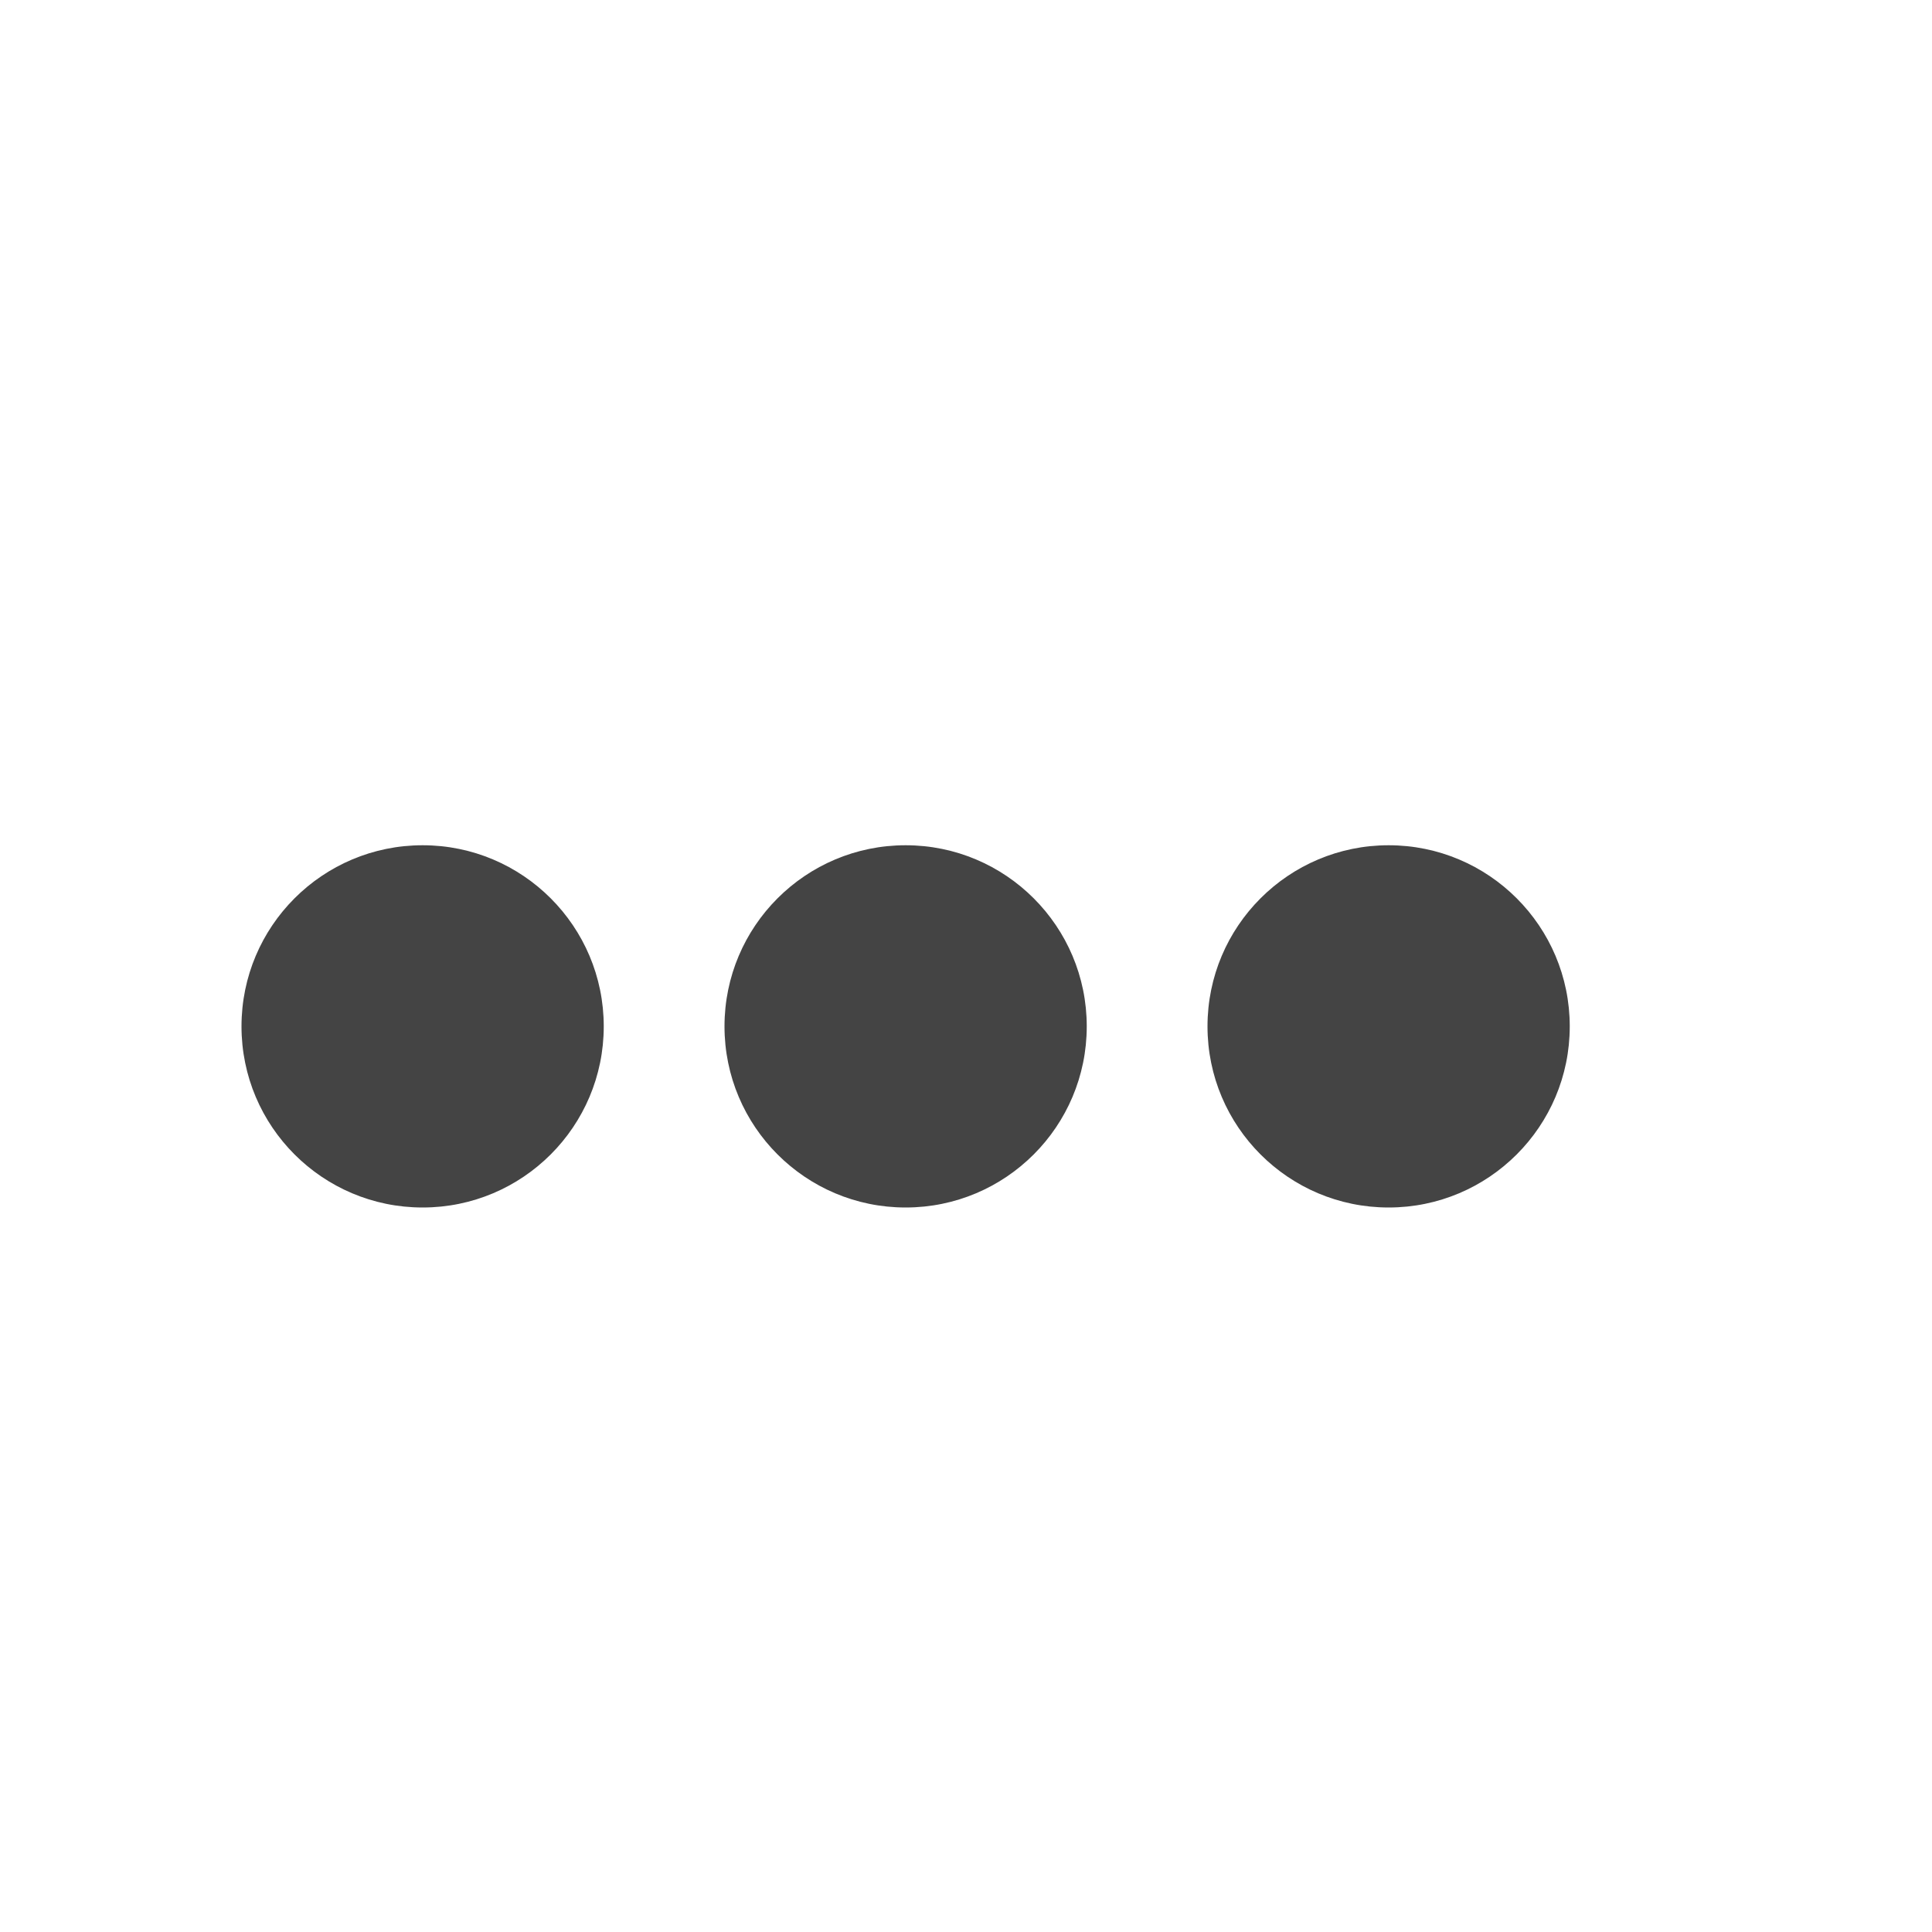
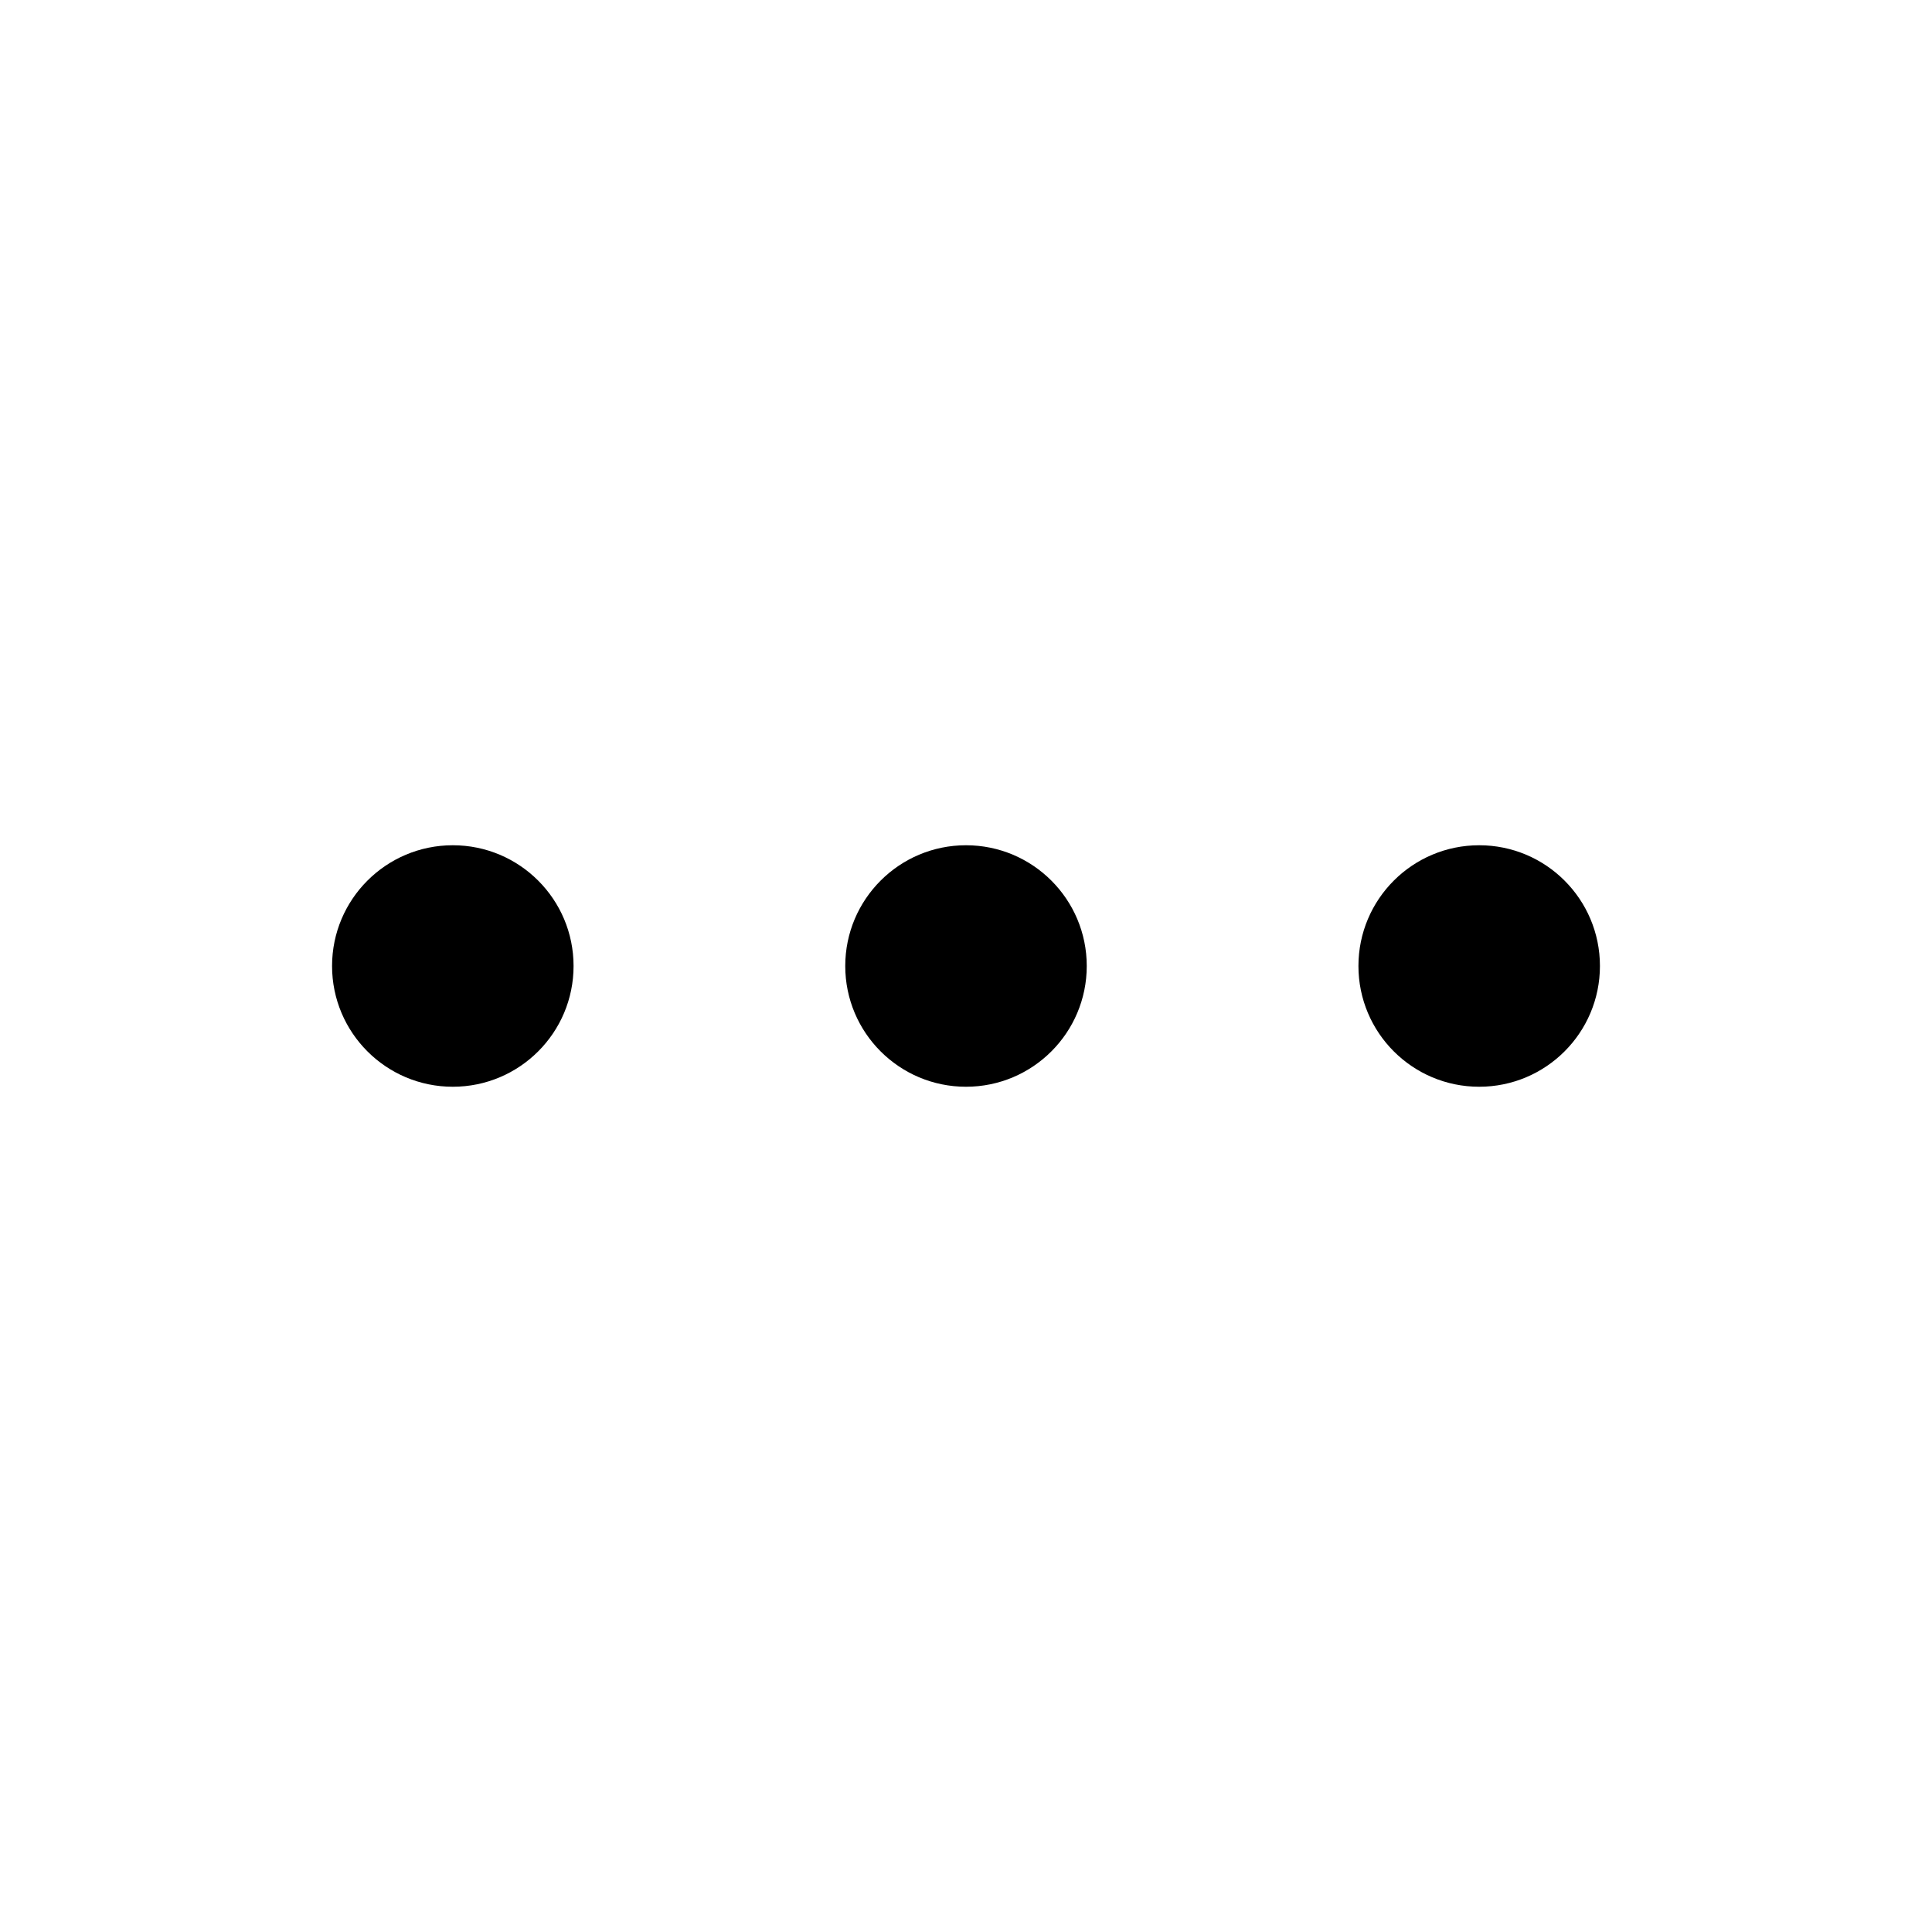
- <svg xmlns="http://www.w3.org/2000/svg" width="16" height="16" version="1.1">
-   <defs>
-     <style id="current-color-scheme" type="text/css">
-    .ColorScheme-Text { color:#444444; } .ColorScheme-Highlight { color:#4285f4; } .ColorScheme-NeutralText { color:#ff9800; } .ColorScheme-PositiveText { color:#4caf50; } .ColorScheme-NegativeText { color:#f44336; }
-   </style>
-   </defs>
-   <path style="fill:currentColor" class="ColorScheme-Text" d="M 13,8.5 A 1.5,1.5 0 0 1 11.5,10 1.5,1.5 0 0 1 10,8.5 1.5,1.5 0 0 1 11.5,7 1.5,1.5 0 0 1 13,8.5 Z M 9,8.5 A 1.5,1.5 0 0 1 7.5,10 1.5,1.5 0 0 1 6,8.5 1.5,1.5 0 0 1 7.5,7 1.5,1.5 0 0 1 9,8.5 Z M 5,8.5 A 1.5,1.5 0 0 1 3.5,10 1.5,1.5 0 0 1 2,8.5 1.5,1.5 0 0 1 3.5,7 1.5,1.5 0 0 1 5,8.5 Z" />
+ <svg xmlns="http://www.w3.org/2000/svg" width="16" height="16" viewBox="0 0 256 256">
+   <path fill="#000" d="M144 128a16 16 0 1 1-16-16a16 16 0 0 1 16 16m-84-16a16 16 0 1 0 16 16a16 16 0 0 0-16-16m136 0a16 16 0 1 0 16 16a16 16 0 0 0-16-16" />
</svg>
